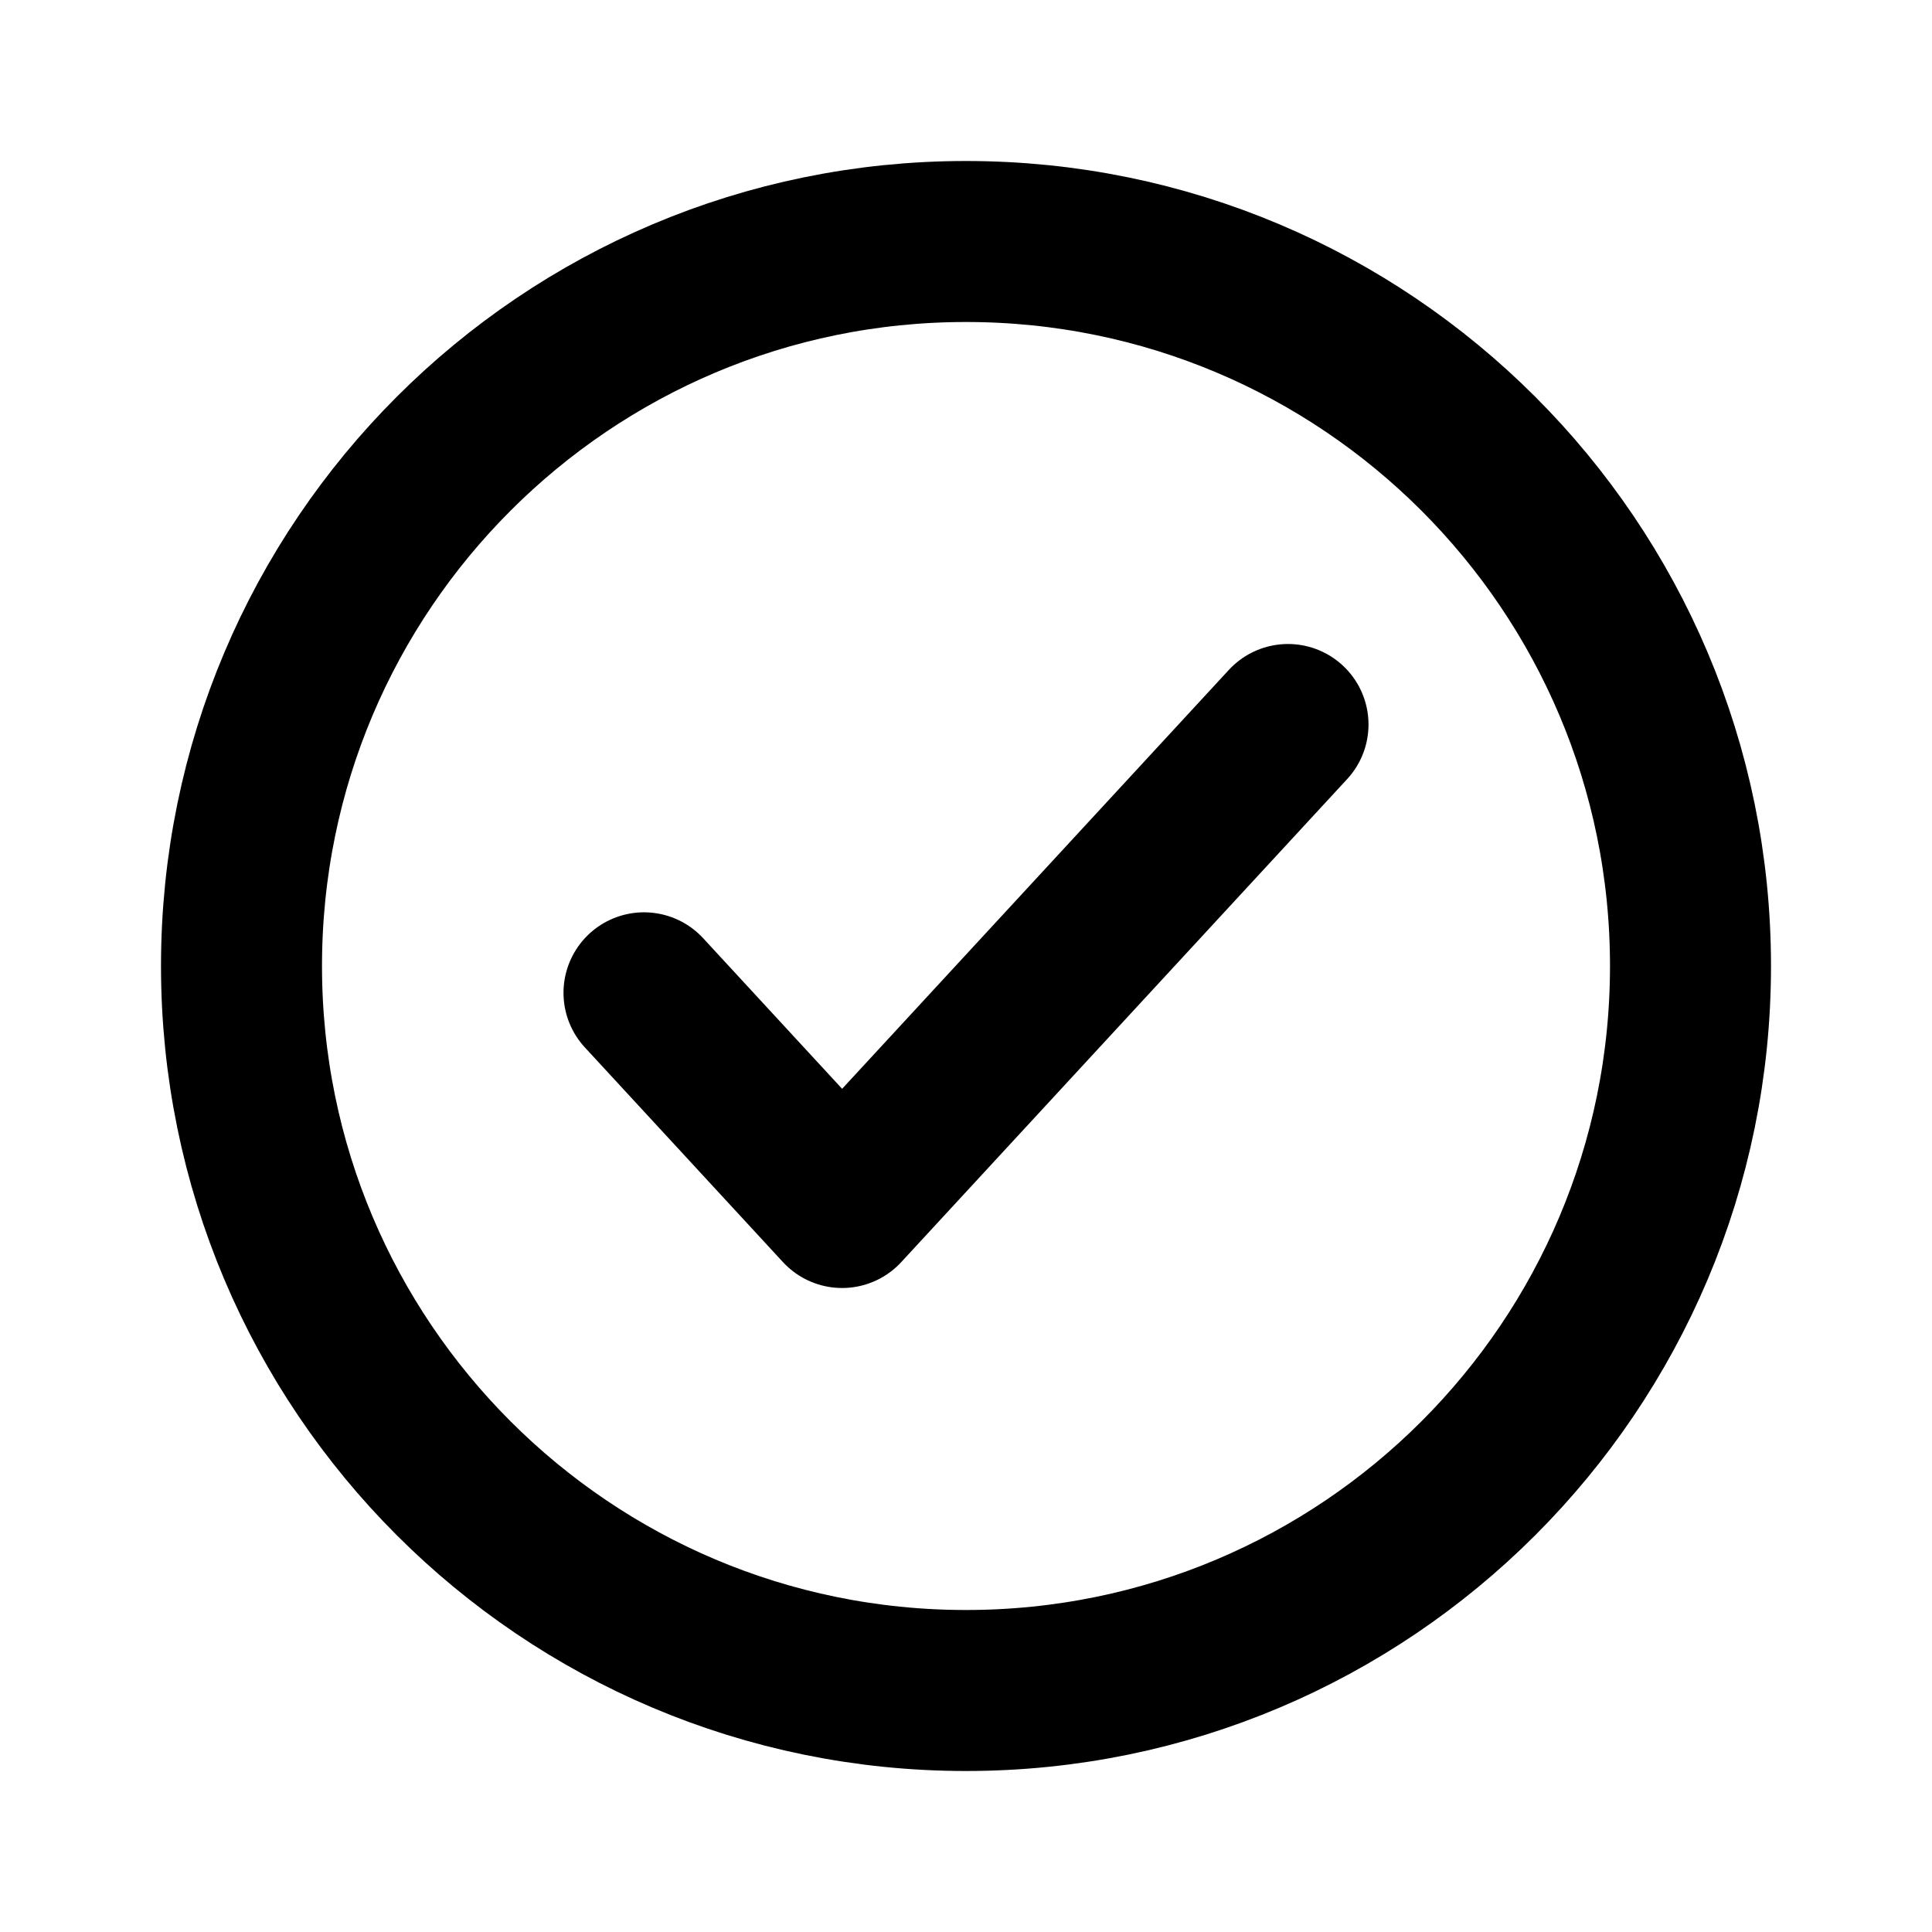
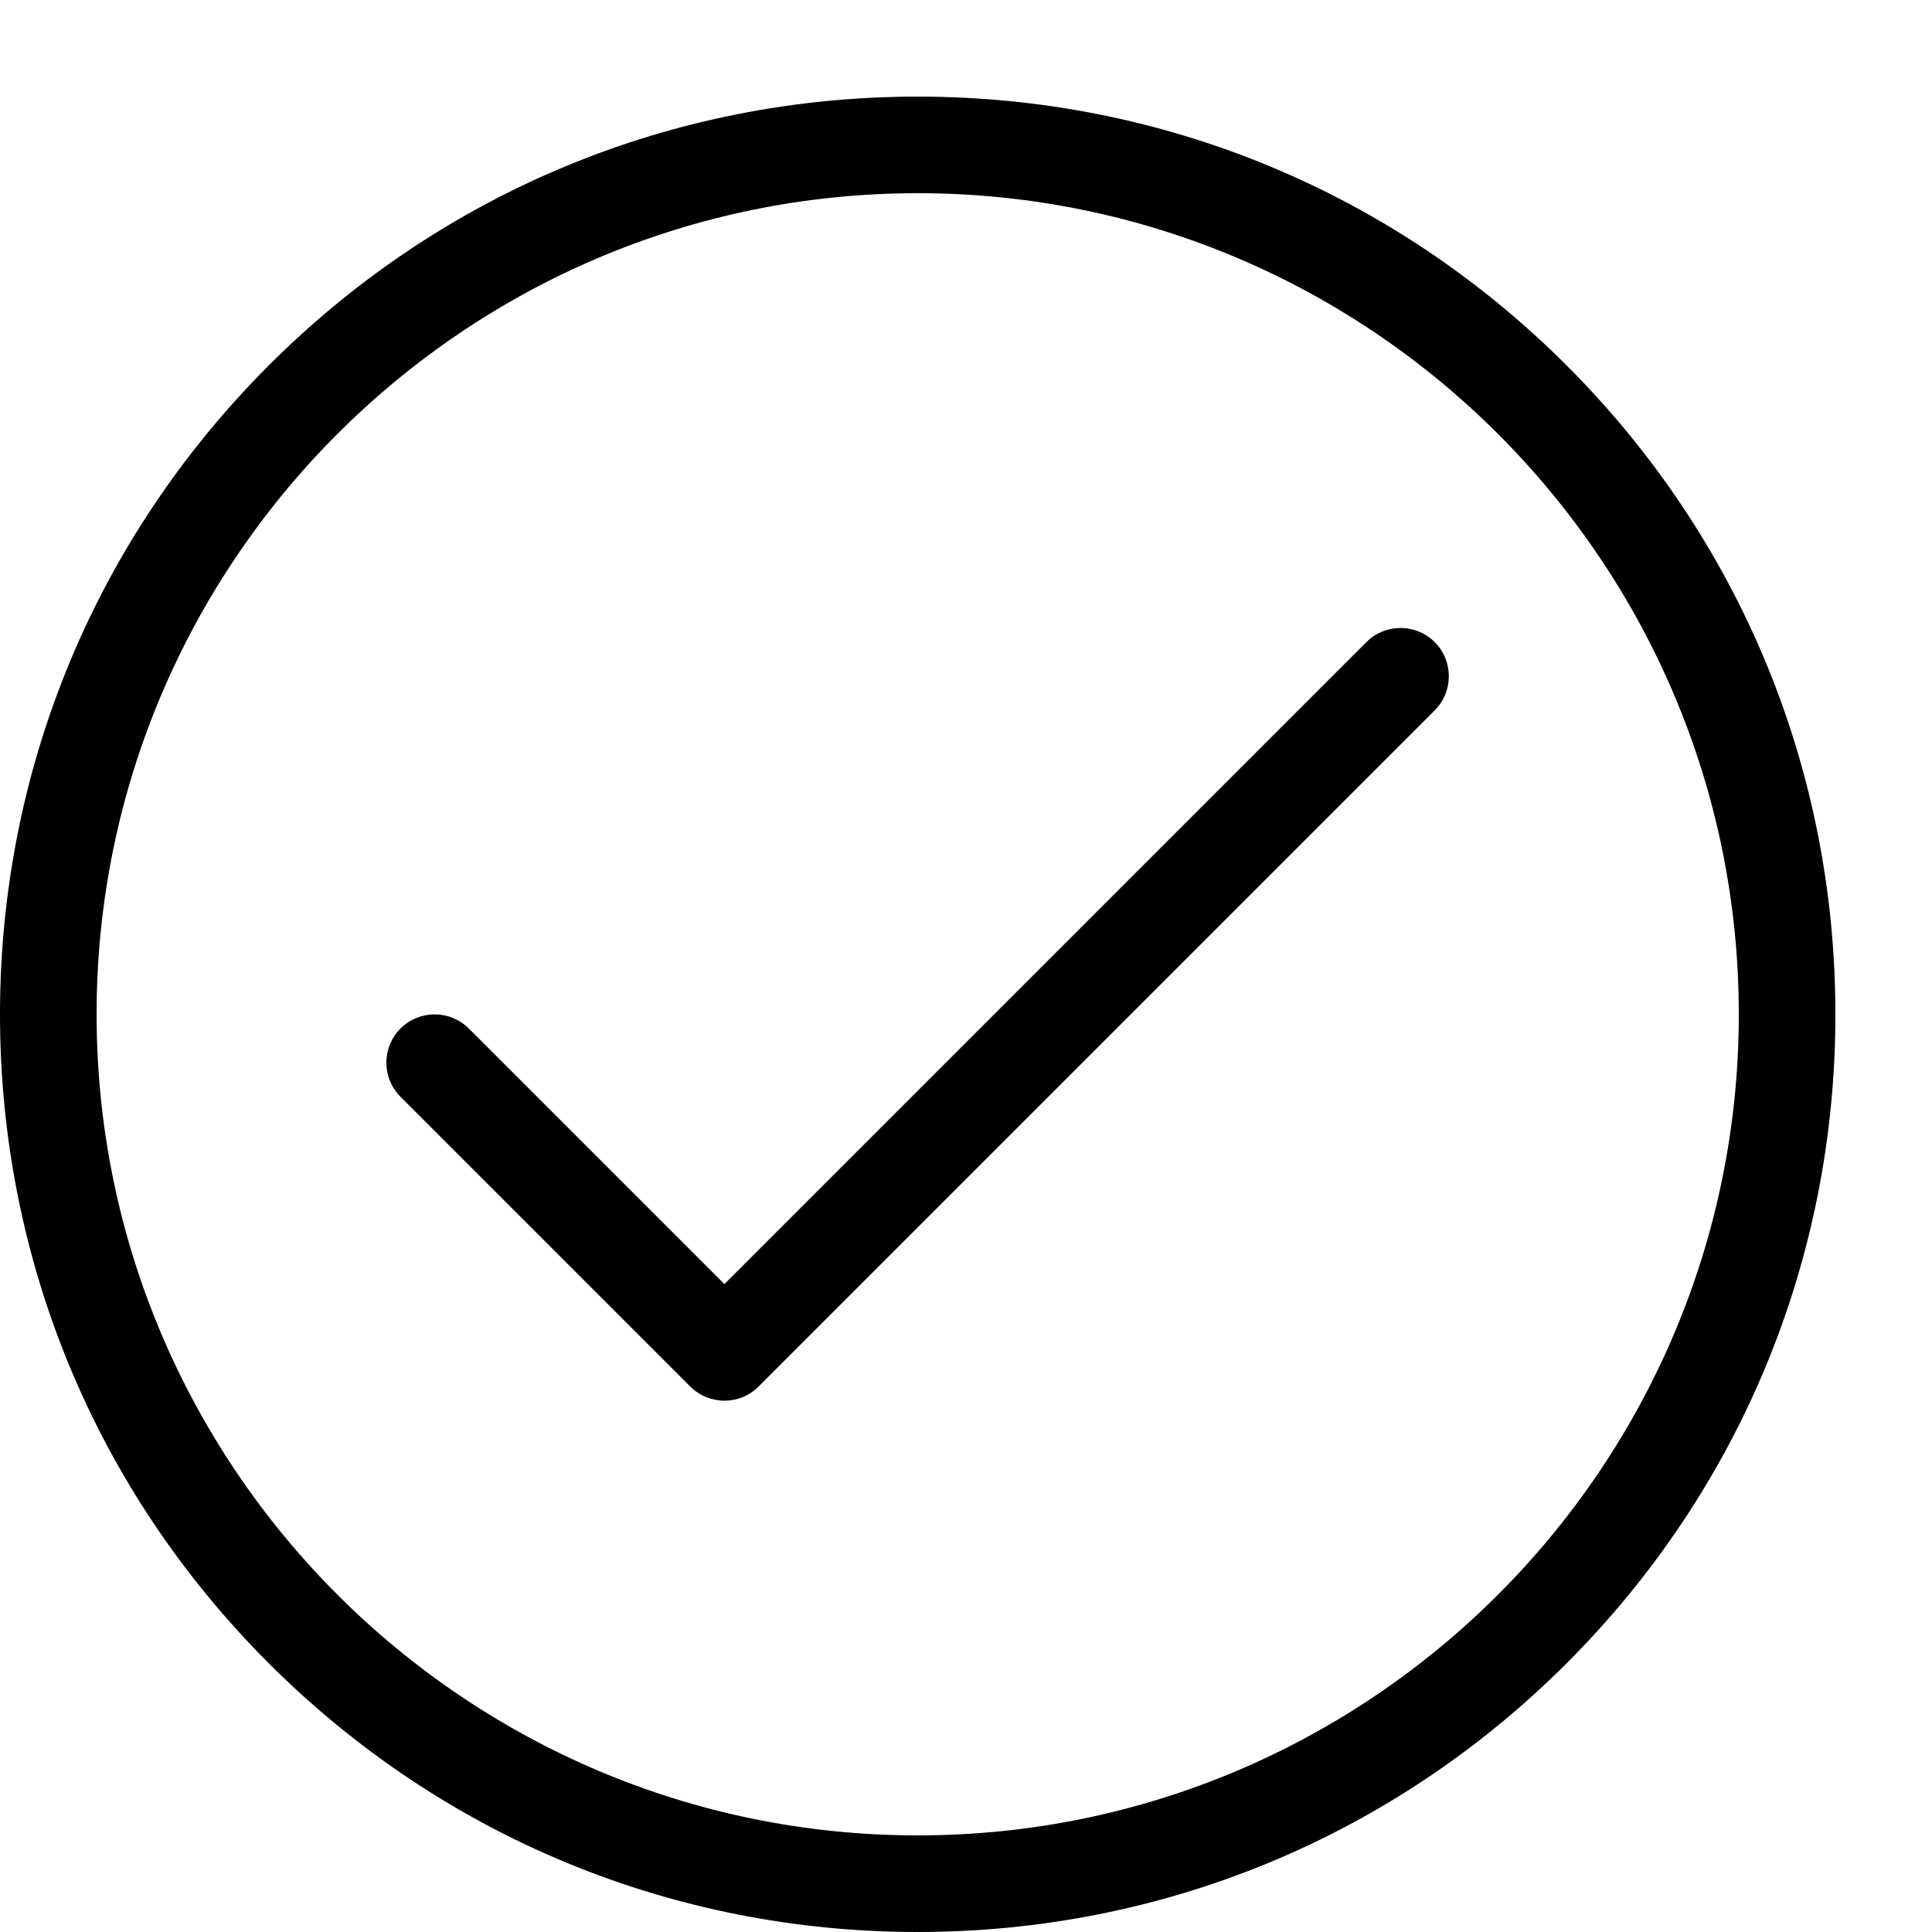
- <svg xmlns="http://www.w3.org/2000/svg" width="24" height="24" viewBox="0 0 24 24" fill="none">
-   <path d="M8 12.333L10.461 15L16 9M21 12C21 16.971 16.971 21 12 21C7.029 21 3 16.971 3 12C3 7.029 7.029 3 12 3C16.971 3 21 7.029 21 12Z" stroke="black" stroke-width="2" stroke-linecap="round" stroke-linejoin="round" />
+ <svg xmlns="http://www.w3.org/2000/svg" version="1.1" width="20" height="20" viewBox="0 0 20 20">
+   <path fill="#000000" d="M9.5 20c-2.538 0-4.923-0.988-6.718-2.782s-2.782-4.18-2.782-6.717c0-2.538 0.988-4.923 2.782-6.718s4.18-2.783 6.718-2.783c2.538 0 4.923 0.988 6.718 2.783s2.782 4.18 2.782 6.718-0.988 4.923-2.782 6.717c-1.794 1.794-4.18 2.782-6.718 2.782zM9.5 2c-4.687 0-8.5 3.813-8.5 8.5s3.813 8.5 8.5 8.5 8.5-3.813 8.5-8.5-3.813-8.5-8.5-8.5z" />
+   <path fill="#000000" d="M7.5 14.5c-0.128 0-0.256-0.049-0.354-0.146l-3-3c-0.195-0.195-0.195-0.512 0-0.707s0.512-0.195 0.707 0l2.646 2.646 6.646-6.646c0.195-0.195 0.512-0.195 0.707 0s0.195 0.512 0 0.707l-7 7c-0.098 0.098-0.226 0.146-0.354 0.146z" />
</svg>
